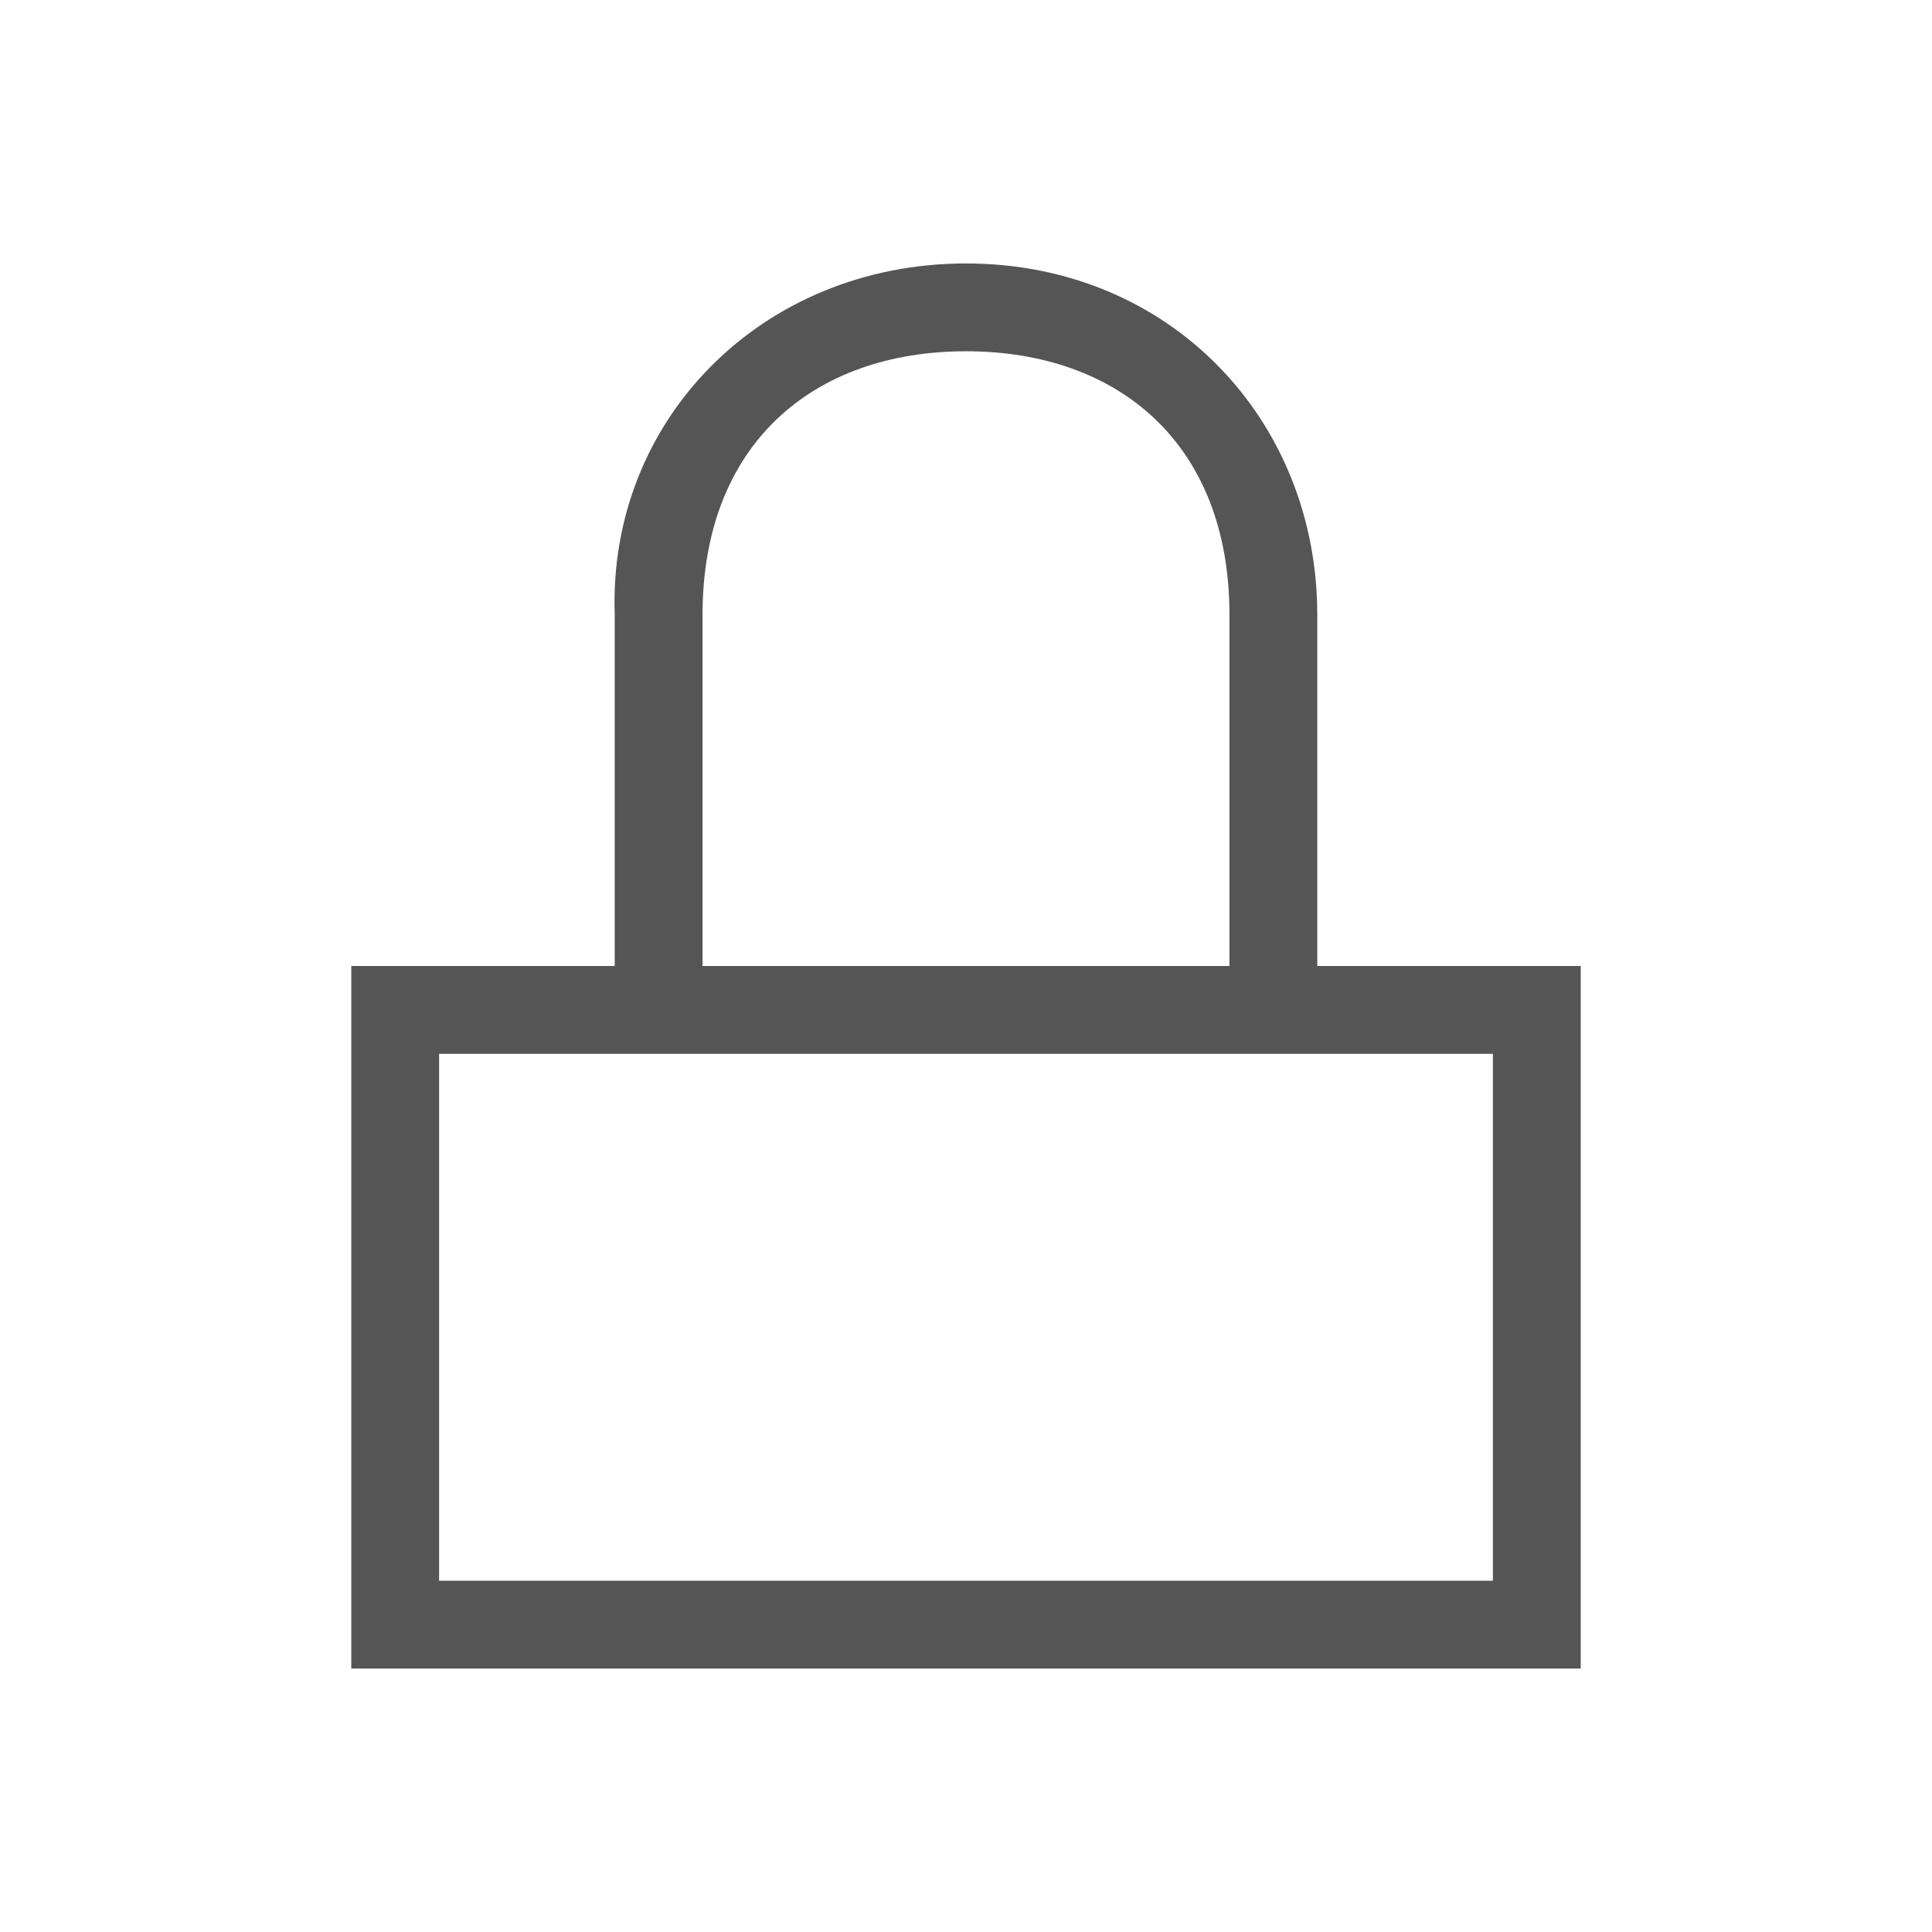
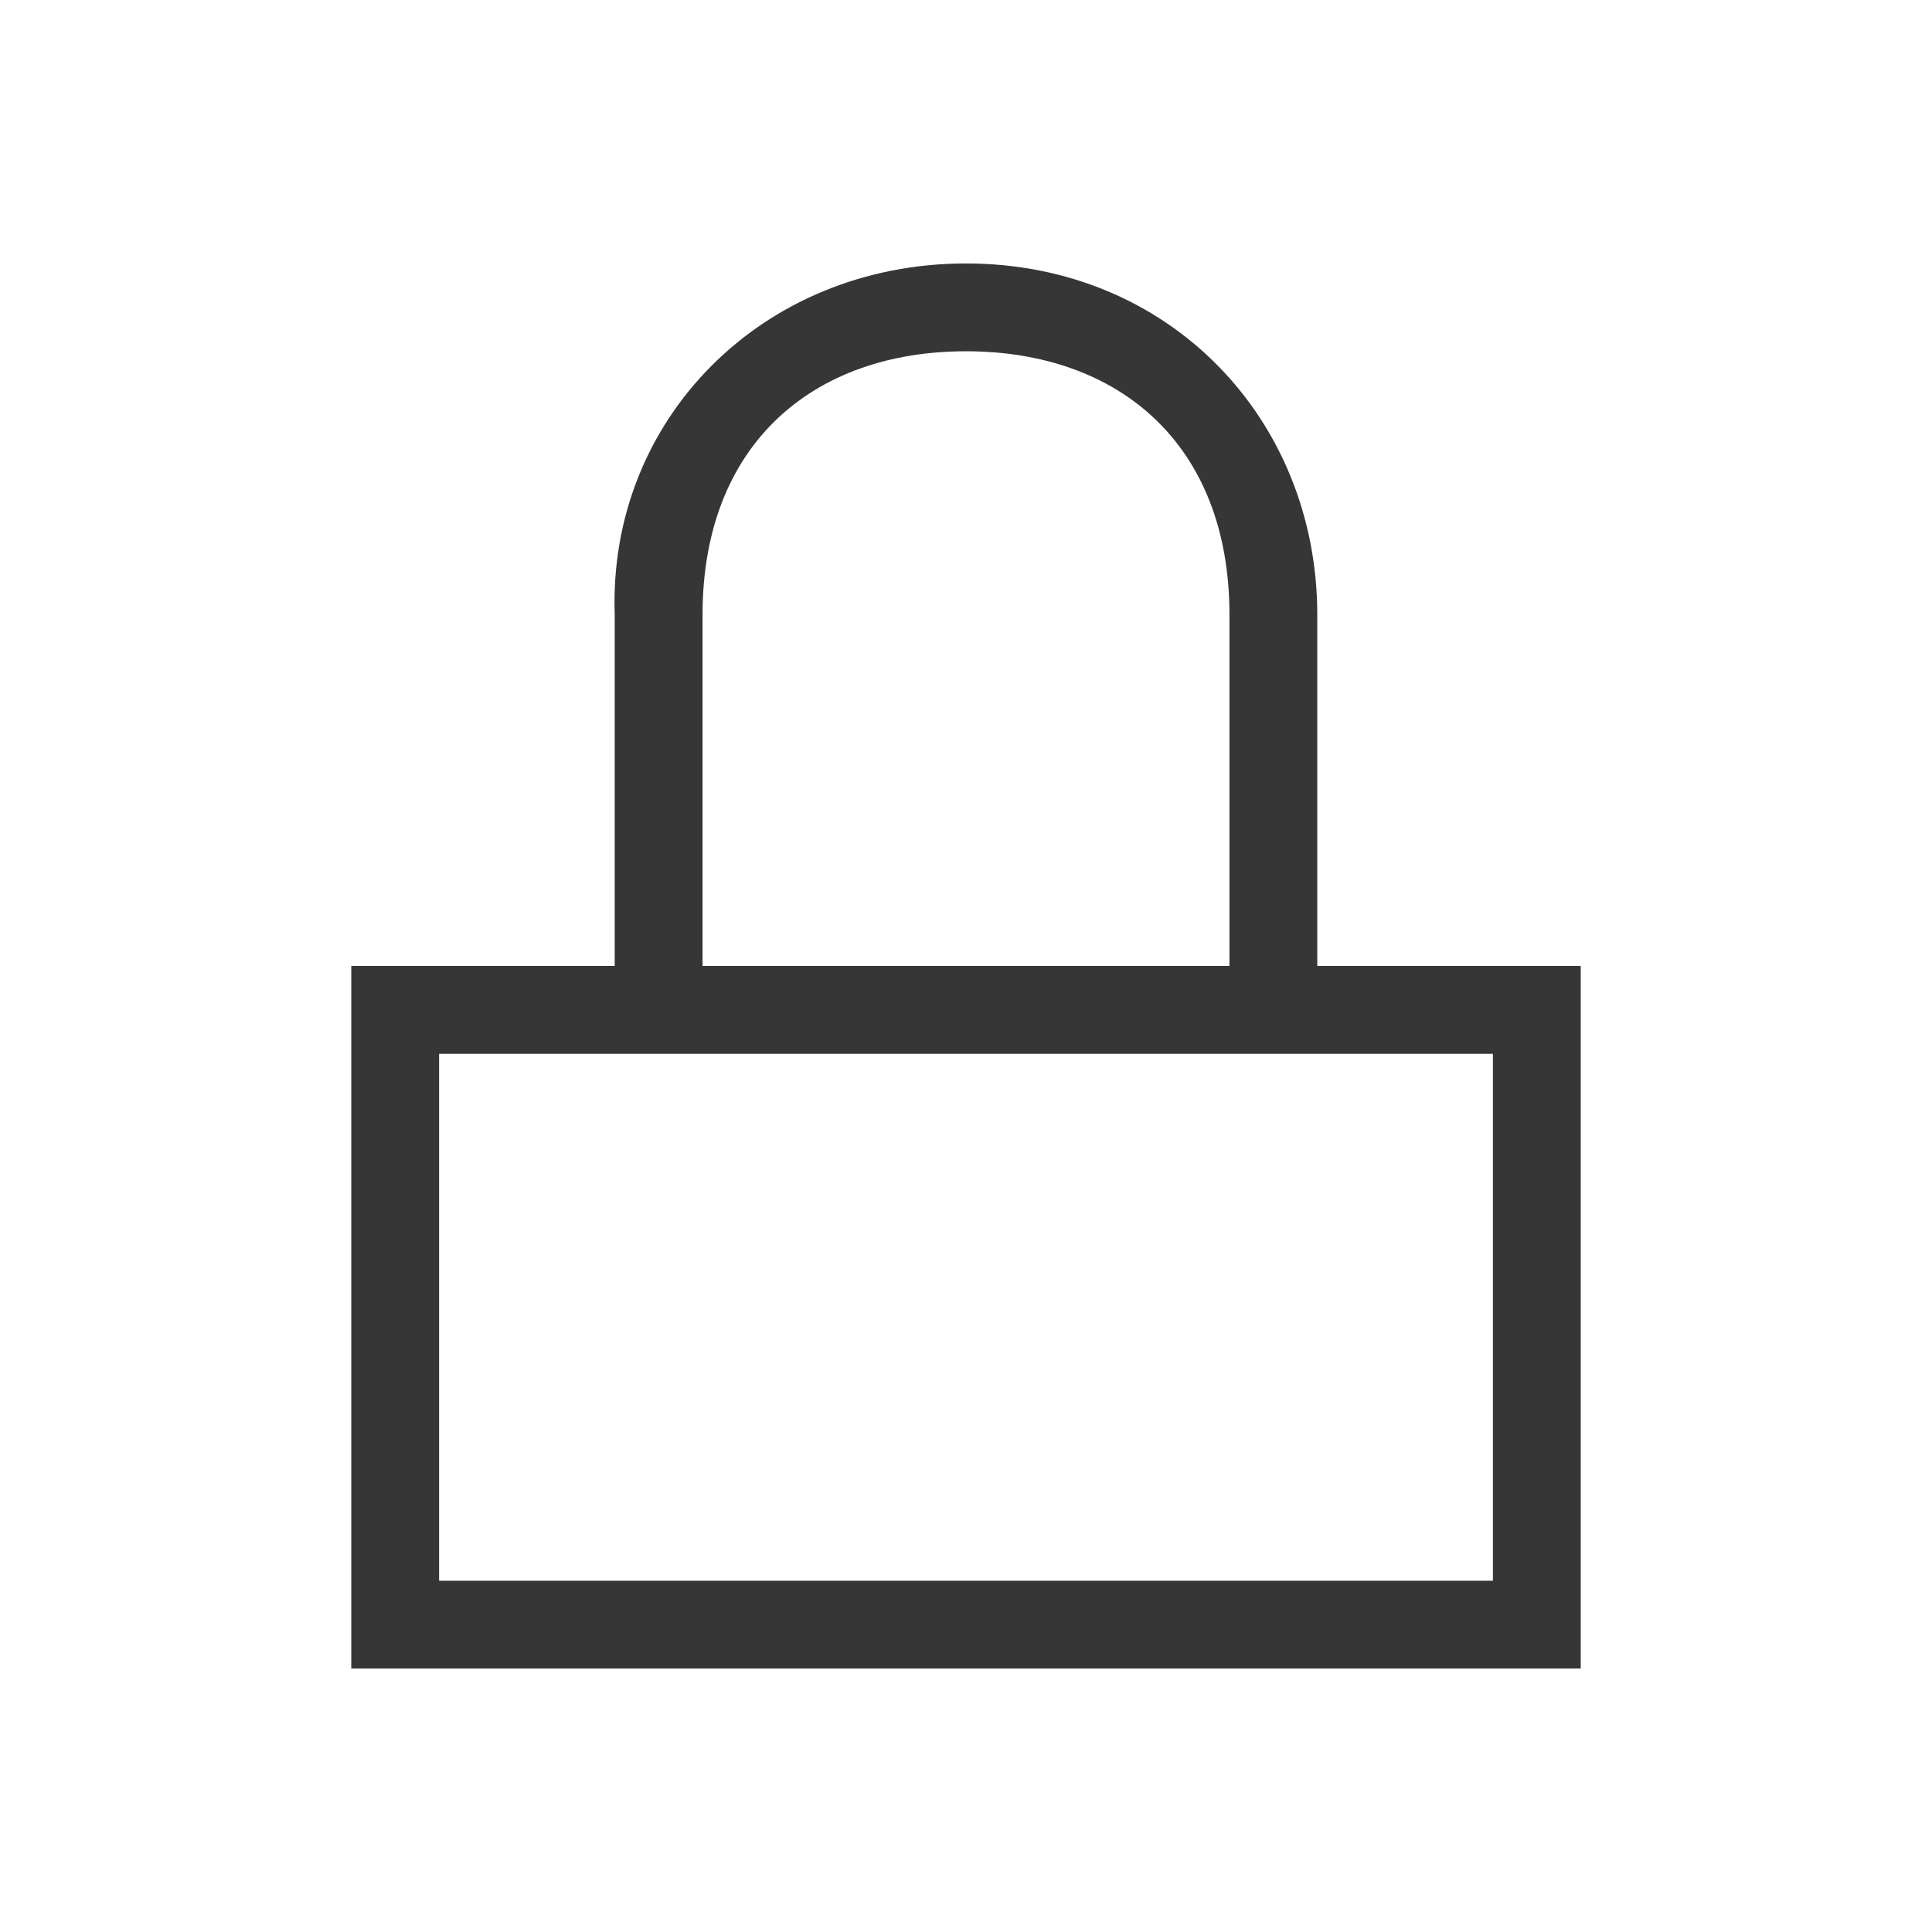
<svg xmlns="http://www.w3.org/2000/svg" width="22" height="22">
-   <path d="M11 3C8.673 3 6.922 4.785 7 7v4H4v8h14v-8h-3V7c0-2.216-1.673-4-4-4zm0 1c1.744 0 3 1.061 3 3v4H8V7c0-1.939 1.256-3 3-3zm-6 8h12v6H5v-6z" fill="#555" />
+   <path d="M11 3C8.673 3 6.922 4.785 7 7v4H4v8h14v-8h-3V7c0-2.216-1.673-4-4-4zm0 1c1.744 0 3 1.061 3 3v4H8V7c0-1.939 1.256-3 3-3zm-6 8h12v6H5v-6z" fill="#363636" />
</svg>
